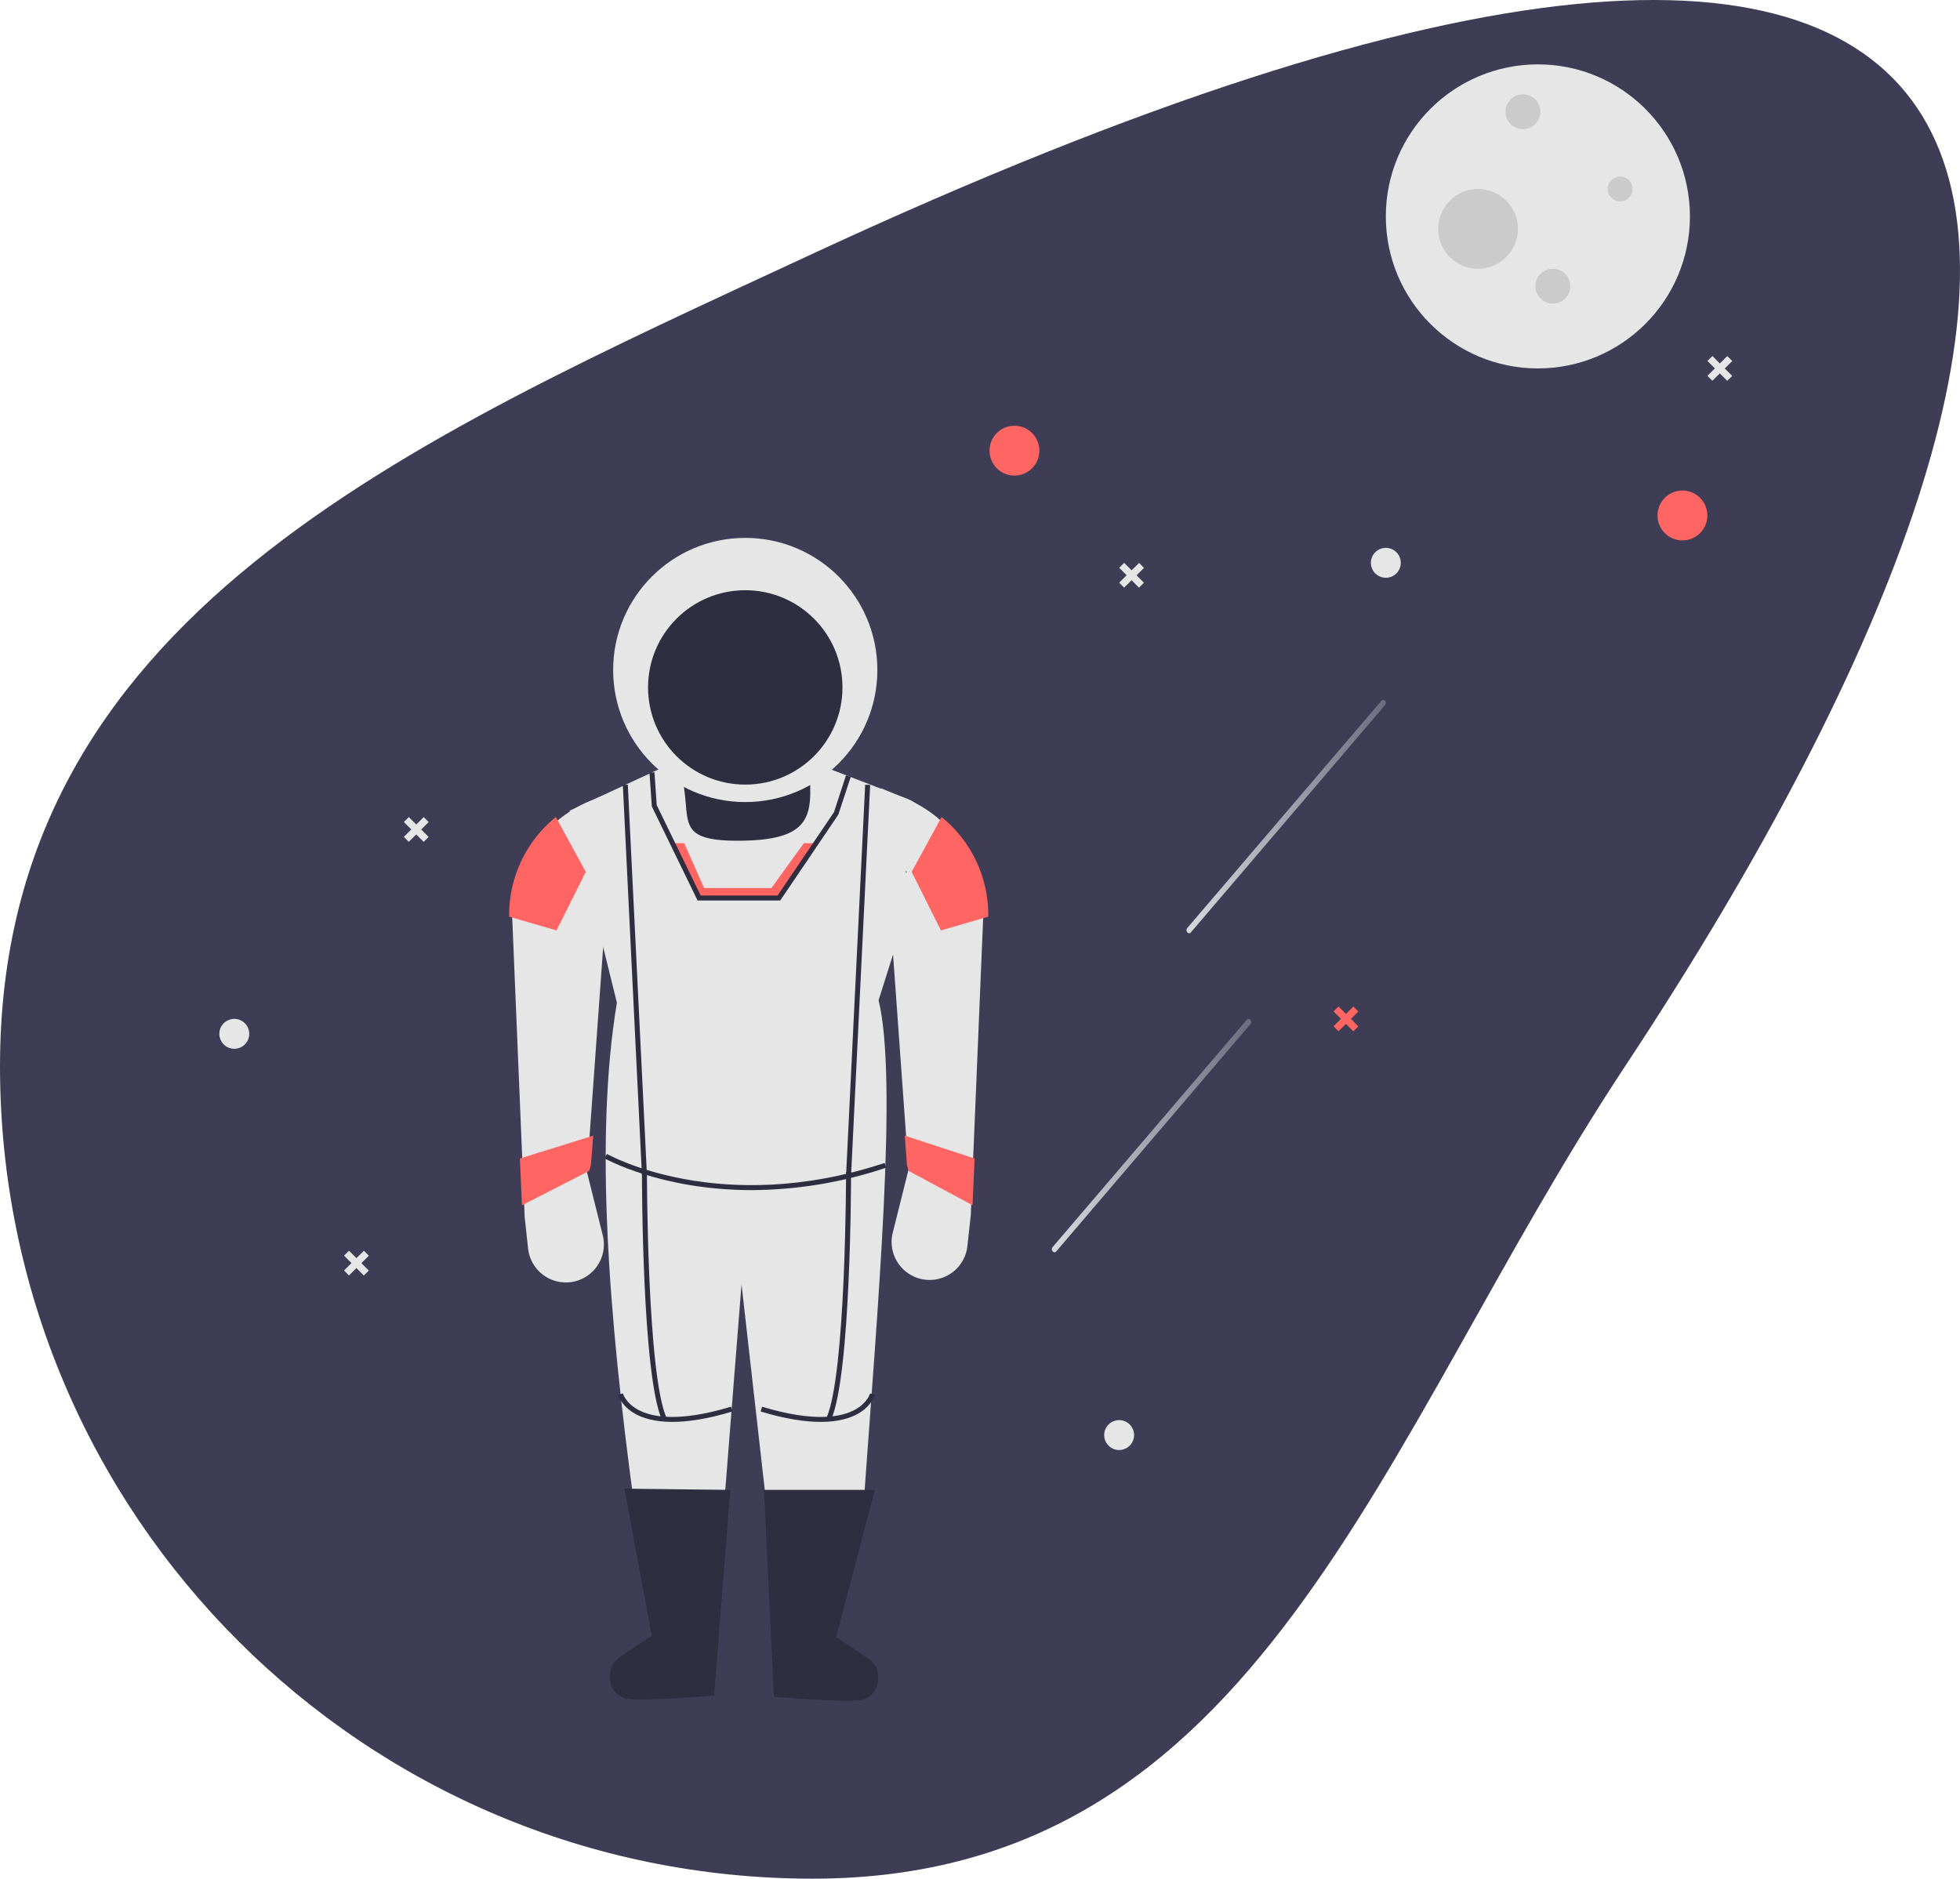
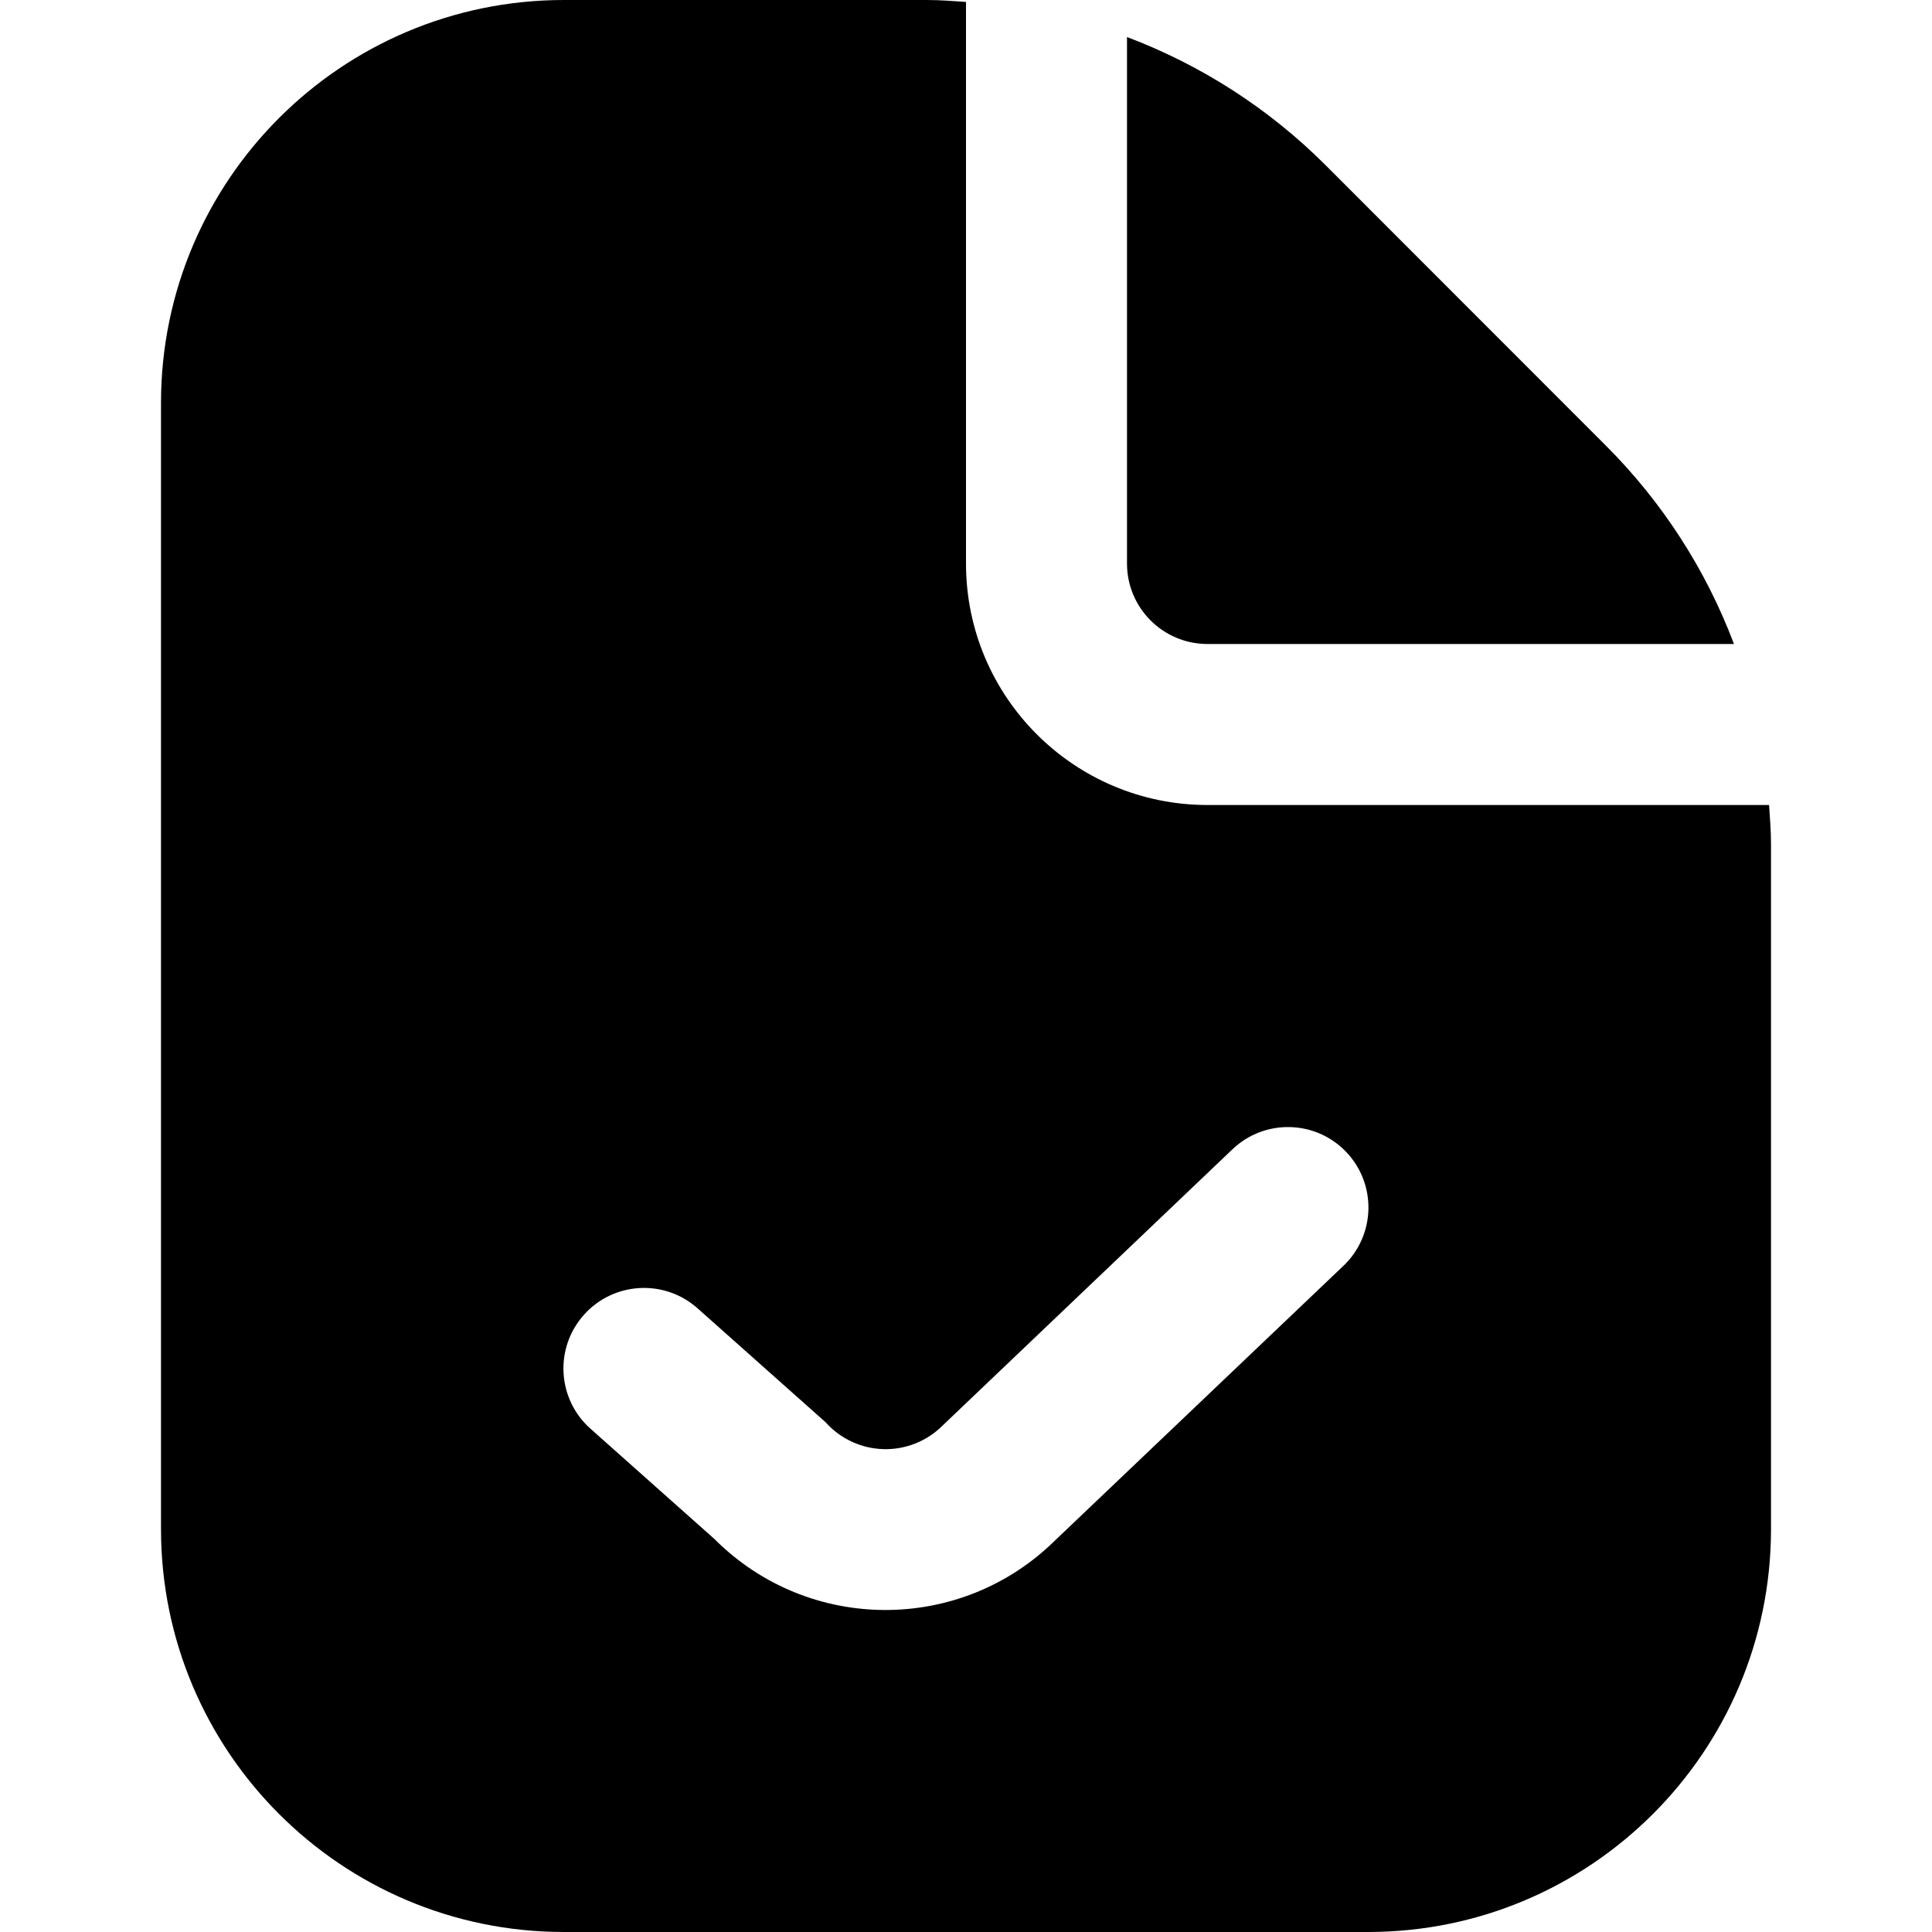
- <svg xmlns="http://www.w3.org/2000/svg" xmlns:xlink="http://www.w3.org/1999/xlink" width="853.297" height="818" viewBox="0 0 853.297 818" role="img" artist="Katerina Limpitsouni" source="https://undraw.co/">
-   <defs>
-     <linearGradient id="fe5e6308-1e89-4ce8-8c8d-e7ed4a72d158-147" x1="689.871" y1="396.558" x2="776.681" y2="396.558" gradientUnits="userSpaceOnUse">
-       <stop offset="0" stop-color="#fff" />
-       <stop offset="1" stop-color="#fff" stop-opacity="0.3" />
-     </linearGradient>
-     <linearGradient id="b0adbdce-87b5-465c-b00c-1cf2f5493111-148" x1="631.274" y1="535.454" x2="718.084" y2="535.454" xlink:href="#fe5e6308-1e89-4ce8-8c8d-e7ed4a72d158-147" />
-   </defs>
-   <path d="M880.852,505.249C773.135,668.243,722.473,859,527.102,859S173.351,700.62,173.351,505.249,349.886,233.745,527.102,151.499C1102.708-115.643,1121.875,140.543,880.852,505.249Z" transform="translate(-173.3513 -41)" fill="#3f3d56" />
-   <circle cx="669.522" cy="94.222" r="66.193" fill="#e6e6e6" />
-   <circle cx="663.011" cy="48.647" r="7.596" fill="#cbcbcb" />
-   <circle cx="676.033" cy="124.605" r="7.596" fill="#cbcbcb" />
-   <circle cx="705.331" cy="82.286" r="5.426" fill="#cbcbcb" />
-   <circle cx="643.479" cy="99.648" r="17.362" fill="#cbcbcb" />
-   <circle cx="441.646" cy="196.224" r="10.851" fill="#ff6563" />
-   <circle cx="732.459" cy="224.437" r="10.851" fill="#ff6563" />
-   <circle cx="603.329" cy="245.054" r="6.511" fill="#e6e6e6" />
-   <circle cx="102.002" cy="450.143" r="6.511" fill="#e6e6e6" />
-   <circle cx="487.221" cy="624.848" r="6.511" fill="#e6e6e6" />
-   <polygon points="589.224 438.245 585.975 441.473 582.747 438.223 580.581 440.375 583.808 443.625 580.558 446.852 582.71 449.019 585.96 445.791 589.188 449.041 591.354 446.889 588.126 443.639 591.376 440.412 589.224 438.245" fill="#ff6563" />
-   <polygon points="158.43 544.588 155.18 547.815 151.953 544.565 149.786 546.717 153.014 549.967 149.764 553.194 151.916 555.361 155.165 552.133 158.393 555.383 160.56 553.231 157.332 549.982 160.582 546.754 158.43 544.588" fill="#e6e6e6" />
-   <polygon points="184.473 355.776 181.223 359.003 177.996 355.754 175.829 357.905 179.057 361.155 175.807 364.383 177.959 366.549 181.208 363.322 184.436 366.571 186.603 364.42 183.375 361.17 186.625 357.942 184.473 355.776" fill="#e6e6e6" />
-   <polygon points="751.993 155.028 748.743 158.255 745.516 155.006 743.349 157.157 746.577 160.407 743.327 163.635 745.479 165.801 748.729 162.574 751.956 165.823 754.123 163.672 750.895 160.422 754.145 157.194 751.993 155.028" fill="#e6e6e6" />
-   <polygon points="495.904 245.093 492.654 248.321 489.426 245.071 487.26 247.223 490.487 250.472 487.238 253.7 489.389 255.867 492.639 252.639 495.867 255.889 498.033 253.737 494.806 250.487 498.055 247.26 495.904 245.093" fill="#e6e6e6" />
-   <path d="M691.793,446.991l32.971-38.599,32.971-38.599,18.612-21.79c1.03-1.206-.559-3.086-1.589-1.881L741.787,384.723l-32.971,38.599L690.204,445.111c-1.03,1.206.559,3.086,1.589,1.881Z" transform="translate(-173.3513 -41)" opacity="0.8" fill="url(#fe5e6308-1e89-4ce8-8c8d-e7ed4a72d158-147)" />
-   <path d="M633.197,585.887l32.971-38.599,32.971-38.599,18.612-21.79c1.03-1.206-.559-3.086-1.589-1.881l-32.971,38.599L650.22,562.217l-18.612,21.79c-1.03,1.206.559,3.086,1.589,1.881Z" transform="translate(-173.3513 -41)" opacity="0.8" fill="url(#b0adbdce-87b5-465c-b00c-1cf2f5493111-148)" />
-   <path d="M293.526,331.322h61.852a0,0,0,0,1,0,0v24.339a15.811,15.811,0,0,1-15.811,15.811H309.337a15.811,15.811,0,0,1-15.811-15.811V331.322A0,0,0,0,1,293.526,331.322Z" fill="#2f2e41" />
-   <path d="M549.347,695.689c-14.085,14.271-28.191,14.366-42.319.46l-10.852-95.951L488.58,696.349c-14.118,11.427-27.276,12.965-39.064.425-11.246-83.075-17.358-160.254-7.596-219.195l-20.617-83.555,46.66-21.702c9.396,23.243-5.423,35.131,28.088,34.733,33.216-.394,30.736-12.889,29.423-34.733l42.923,16.509a15.383,15.383,0,0,1,9.147,18.99l-21.686,68.673C564.206,511.16,555.634,607.594,549.347,695.689Z" transform="translate(-173.3513 -41)" fill="#e6e6e6" />
-   <path d="M484.239,779.243s-34.641,3.034-39.281,1.124h0q-.439-.181-.855-.394c-6.896-3.521-7.106-13.382-.661-17.673l13.669-9.1L445.175,689.178l46.118.543Z" transform="translate(-173.3513 -41)" fill="#2f2e41" />
-   <path d="M510.282,779.786s34.641,3.034,39.281,1.124h0q.439-.181.855-.394c6.896-3.521,7.106-13.382.661-17.673l-13.669-9.1L554.23,689.721H505.942Z" transform="translate(-173.3513 -41)" fill="#2f2e41" />
-   <path d="M428.898,551.367l6.866,27.466a16.55,16.55,0,0,1-7.201,17.996l0,0a16.55,16.55,0,0,1-25.31-12.203L401.77,570.899l-5.426-130.455a54.878,54.878,0,0,1,33.859-50.693l10.631-4.408Z" transform="translate(-173.3513 -41)" fill="#e6e6e6" />
-   <path d="M601.433,439.361l-.033.77-4.384,105.3-.846,20.346-.163,4.037-1.487,13.727a16.55,16.55,0,1,1-32.51-5.795l6.869-27.465-.152-2.04-.911-12.761L556.943,384.258l10.634,4.406a54.958,54.958,0,0,1,33.856,50.697Z" transform="translate(-173.3513 -41)" fill="#e6e6e6" />
-   <path d="M500.577,559.191c-39.417,0-63.732-13.67-64.076-13.868l1.085-1.88c.484.28,49.249,27.634,120.894,3.923l.682,2.06A185.898,185.898,0,0,1,500.577,559.191Z" transform="translate(-173.3513 -41)" fill="#2f2e41" />
-   <path d="M461.545,659.235c-8.675-19.518-8.719-104.352-8.716-107.954l2.17.002c-.001.877.04,87.97,8.529,107.07Z" transform="translate(-173.3513 -41)" fill="#2f2e41" />
-   <path d="M466.057,660.111c-7.727,0-12.861-1.646-16.209-3.533-6.094-3.437-7.352-8.119-7.402-8.316l2.102-.538-1.051.269,1.05-.274c.044.164,1.141,4.063,6.463,7.024,5.86,3.259,17.654,5.691,40.559-1.236l.627,2.077C481.235,658.897,472.691,660.111,466.057,660.111Z" transform="translate(-173.3513 -41)" fill="#2f2e41" />
-   <rect x="448.667" y="382.625" width="2.171" height="170.164" transform="translate(-195.6916 -18.43964) rotate(-2.80385)" fill="#2f2e41" />
-   <path d="M535.147,659.235l-1.984-.882c8.489-19.1,8.531-106.193,8.529-107.07l2.17-.002C543.865,554.883,543.822,639.717,535.147,659.235Z" transform="translate(-173.3513 -41)" fill="#2f2e41" />
-   <path d="M530.635,660.111c-6.634,0-15.176-1.212-26.139-4.528l.627-2.077c22.904,6.925,34.696,4.495,40.559,1.236,5.322-2.961,6.419-6.859,6.462-7.024l2.101.544c-.051.197-1.308,4.88-7.402,8.316C543.496,658.465,538.36,660.111,530.635,660.111Z" transform="translate(-173.3513 -41)" fill="#2f2e41" />
-   <rect x="461.858" y="466.622" width="170.164" height="2.171" transform="translate(-120.2615 950.1628) rotate(-87.20185)" fill="#2f2e41" />
-   <polygon points="355.248 367.131 339.101 391.003 304.377 391.003 292.767 367.131 297.867 367.131 306.548 386.663 335.846 386.663 349.953 367.131 355.248 367.131" fill="#ff6563" />
-   <polygon points="394.443 379.067 394.725 379.631 394.443 380.152 394.443 379.067" />
-   <path d="M603.603,439.361l-.033.77-20.585,5.979-12.739-25.479,13.032-23.894A54.81,54.81,0,0,1,603.603,439.361Z" transform="translate(-173.3513 -41)" fill="#ff6563" />
-   <path d="M395.01,439.361l.033.77,20.585,5.979,12.739-25.479-13.032-23.894A54.81,54.81,0,0,0,395.01,439.361Z" transform="translate(-173.3513 -41)" fill="#ff6563" />
-   <circle cx="324.452" cy="291.715" r="57.512" fill="#e6e6e6" />
-   <circle cx="324.452" cy="299.31" r="42.32" fill="#2f2e41" />
-   <polygon points="424.284 504.432 423.403 524.778 395.571 509.825 394.849 507.242 393.9 494.481 424.284 504.432" fill="#ff6563" />
-   <polygon points="226.324 504.432 227.25 524.778 256.503 509.825 257.263 507.242 258.26 494.481 226.324 504.432" fill="#ff6563" />
-   <polygon points="339.678 392.089 303.698 392.089 283.777 351.139 282.753 336.41 284.918 336.26 285.913 350.568 305.057 389.918 338.525 389.918 363.075 353.628 368.301 337.605 370.366 338.277 364.958 354.718 339.678 392.089" fill="#2f2e41" />
+ <svg xmlns="http://www.w3.org/2000/svg" id="Layer_1" height="512" viewBox="0 0 24 24" width="512" data-name="Layer 1">
+   <path d="m14 7v-6.54a6.977 6.977 0 0 1 2.465 1.59l3.484 3.486a6.954 6.954 0 0 1 1.591 2.464h-6.54a1 1 0 0 1 -1-1zm8 3.485v8.515a5.006 5.006 0 0 1 -5 5h-10a5.006 5.006 0 0 1 -5-5v-14a5.006 5.006 0 0 1 5-5h4.515c.163 0 .324.013.485.024v6.976a3 3 0 0 0 3 3h6.976c.011.161.024.322.024.485zm-5.276 3.826a1 1 0 0 0 -1.413-.035l-3.6 3.431a1 1 0 0 1 -1.456-.04l-1.589-1.414a1 1 0 0 0 -1.332 1.494l1.544 1.374a3 3 0 0 0 4.226.017l3.585-3.414a1 1 0 0 0 .035-1.413z" />
</svg>
